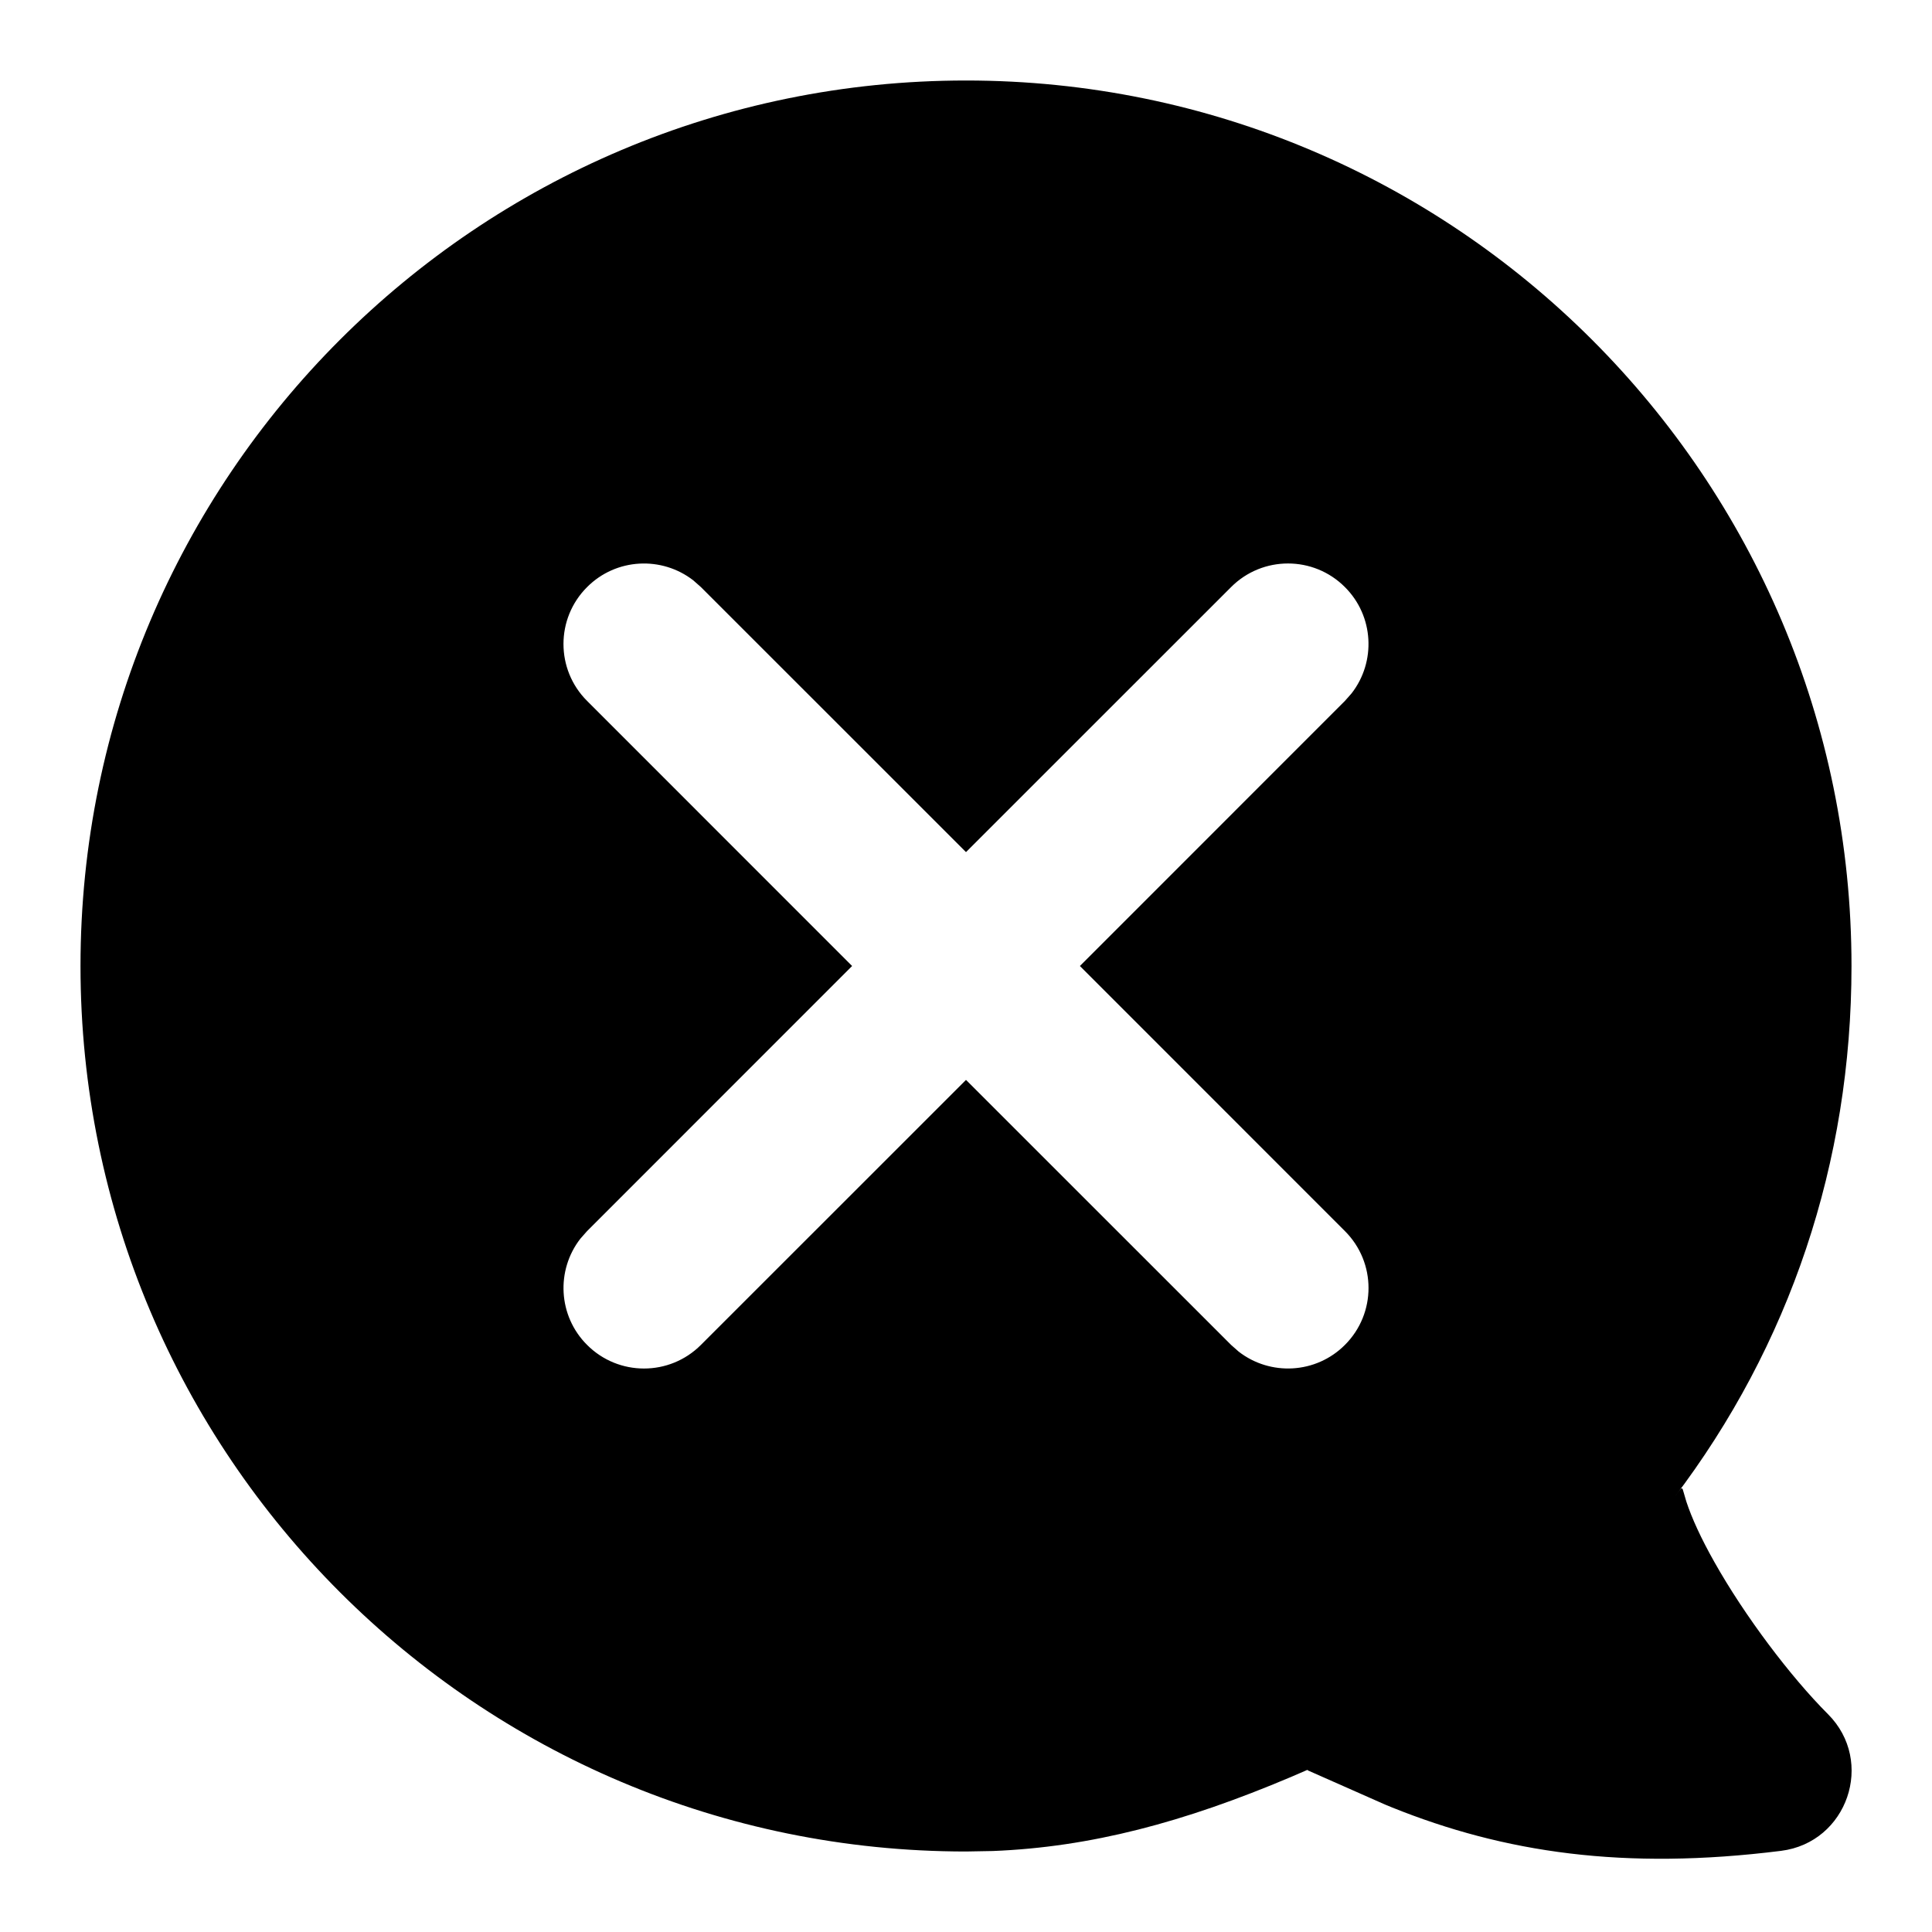
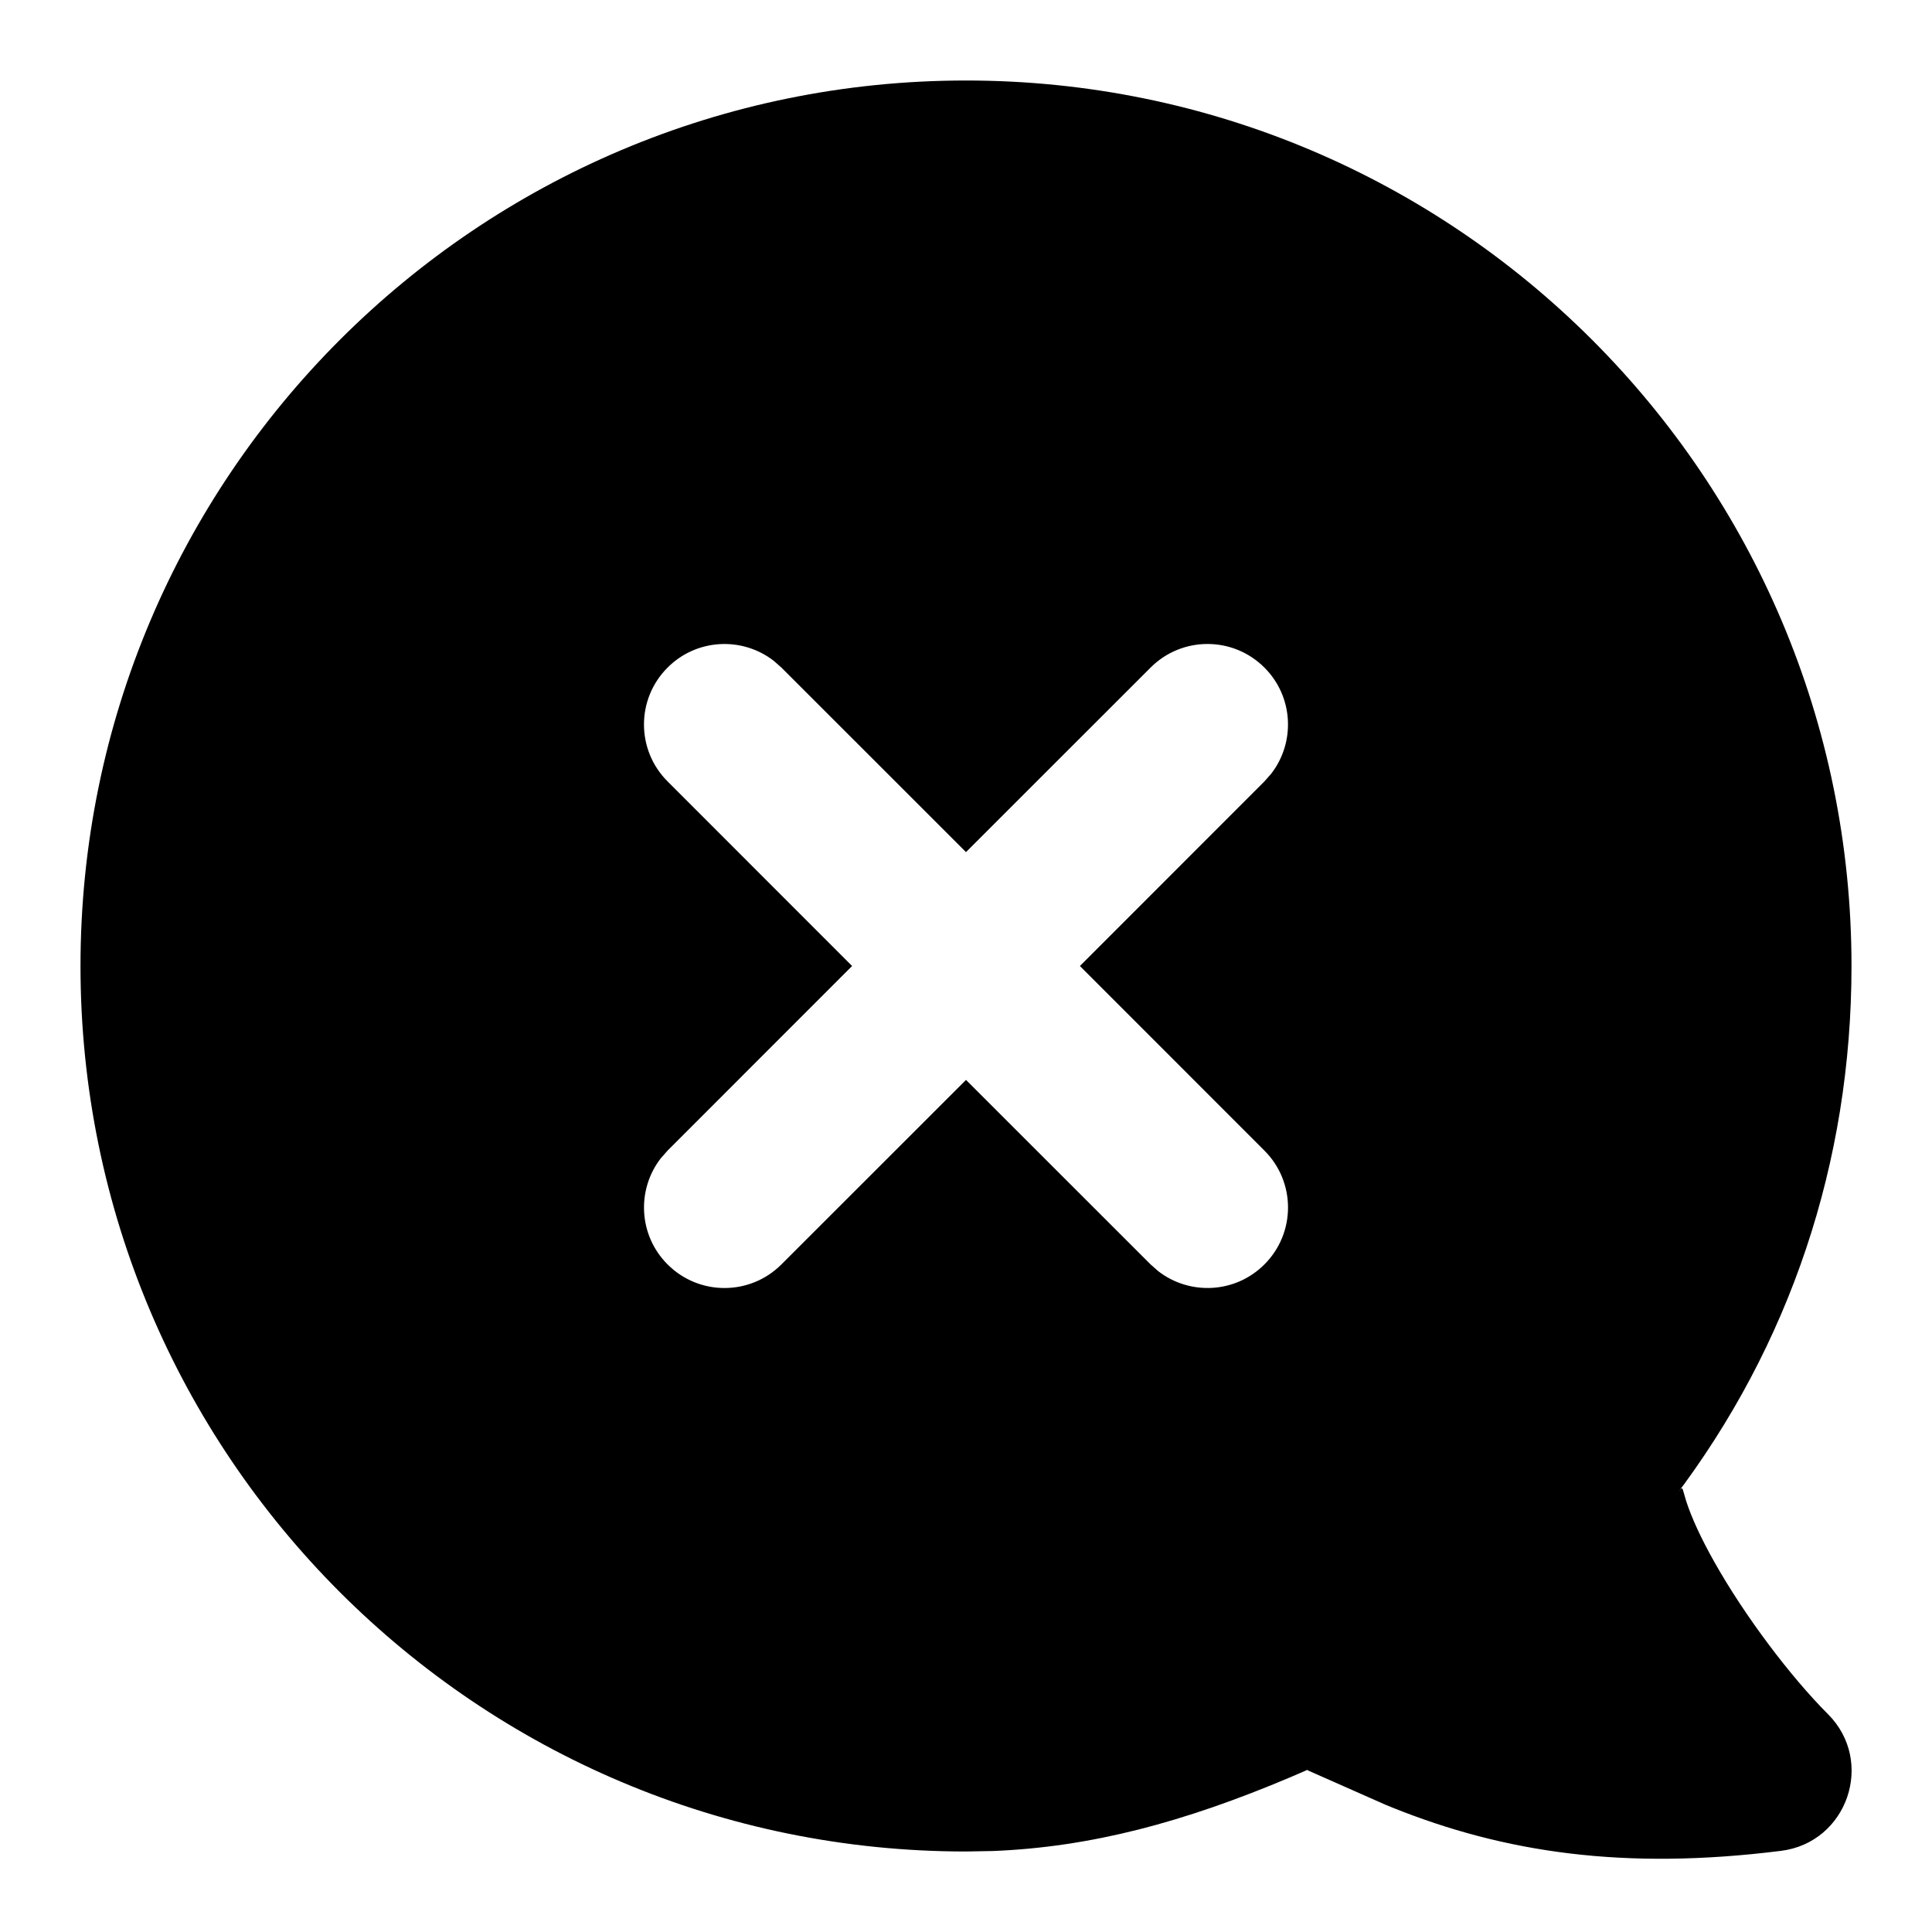
<svg xmlns="http://www.w3.org/2000/svg" width="24" height="24" viewBox="0 0 24 24">
-   <path d="M12,1 C18.075,1 23,5.925 23,12 C23,14.444 22.231,16.716 20.796,18.605 L20.796,18.605 L20.858,18.522 C20.894,18.474 20.899,18.478 20.914,18.536 L20.914,18.536 L20.948,18.652 C21.015,18.857 21.133,19.114 21.295,19.401 C21.672,20.072 22.244,20.83 22.707,21.293 C23.296,21.881 22.95,22.889 22.124,22.992 C20.177,23.236 18.686,23.014 17.291,22.452 C17.265,22.442 17.237,22.43 17.206,22.417 L17.206,22.417 L16.25,21.994 L16.241,21.986 L16.04,22.073 C14.706,22.638 13.548,22.946 12.333,22.994 L12.333,22.994 L12,23 C5.925,23 1,18.075 1,12 C1,5.925 5.925,1 12,1 Z M8.613,7.21 C8.221,6.905 7.653,6.932 7.293,7.293 C6.902,7.683 6.902,8.317 7.293,8.707 L7.293,8.707 L10.585,12 L7.293,15.293 L7.21,15.387 C6.905,15.779 6.932,16.347 7.293,16.707 C7.683,17.098 8.317,17.098 8.707,16.707 L8.707,16.707 L12,13.415 L15.293,16.707 L15.387,16.79 C15.779,17.095 16.347,17.068 16.707,16.707 C17.098,16.317 17.098,15.683 16.707,15.293 L16.707,15.293 L13.415,12 L16.707,8.707 L16.79,8.613 C17.095,8.221 17.068,7.653 16.707,7.293 C16.317,6.902 15.683,6.902 15.293,7.293 L15.293,7.293 L12,10.585 L8.707,7.293 Z" />
+   <path d="M12,1 C18.075,1 23,5.925 23,12 C23,14.444 22.231,16.716 20.796,18.605 L20.796,18.605 L20.858,18.522 C20.894,18.474 20.899,18.478 20.914,18.536 L20.914,18.536 L20.948,18.652 C21.015,18.857 21.133,19.114 21.295,19.401 C21.672,20.072 22.244,20.83 22.707,21.293 C23.296,21.881 22.95,22.889 22.124,22.992 C20.177,23.236 18.686,23.014 17.291,22.452 C17.265,22.442 17.237,22.43 17.206,22.417 L17.206,22.417 L16.25,21.994 L16.241,21.986 L16.04,22.073 C14.706,22.638 13.548,22.946 12.333,22.994 L12.333,22.994 L12,23 C5.925,23 1,18.075 1,12 C1,5.925 5.925,1 12,1 Z M9.613,8.21 C9.221,7.905 8.653,7.932 8.293,8.293 C7.902,8.683 7.902,9.317 8.293,9.707 L8.293,9.707 L10.585,12 L8.293,14.293 L8.21,14.387 C7.905,14.779 7.932,15.347 8.293,15.707 C8.683,16.098 9.317,16.098 9.707,15.707 L9.707,15.707 L12,13.415 L14.293,15.707 L14.387,15.79 C14.779,16.095 15.347,16.068 15.707,15.707 C16.098,15.317 16.098,14.683 15.707,14.293 L15.707,14.293 L13.415,12 L15.707,9.707 L15.79,9.613 C16.095,9.221 16.068,8.653 15.707,8.293 C15.317,7.902 14.683,7.902 14.293,8.293 L14.293,8.293 L12,10.585 L9.707,8.293 Z" />
</svg>
